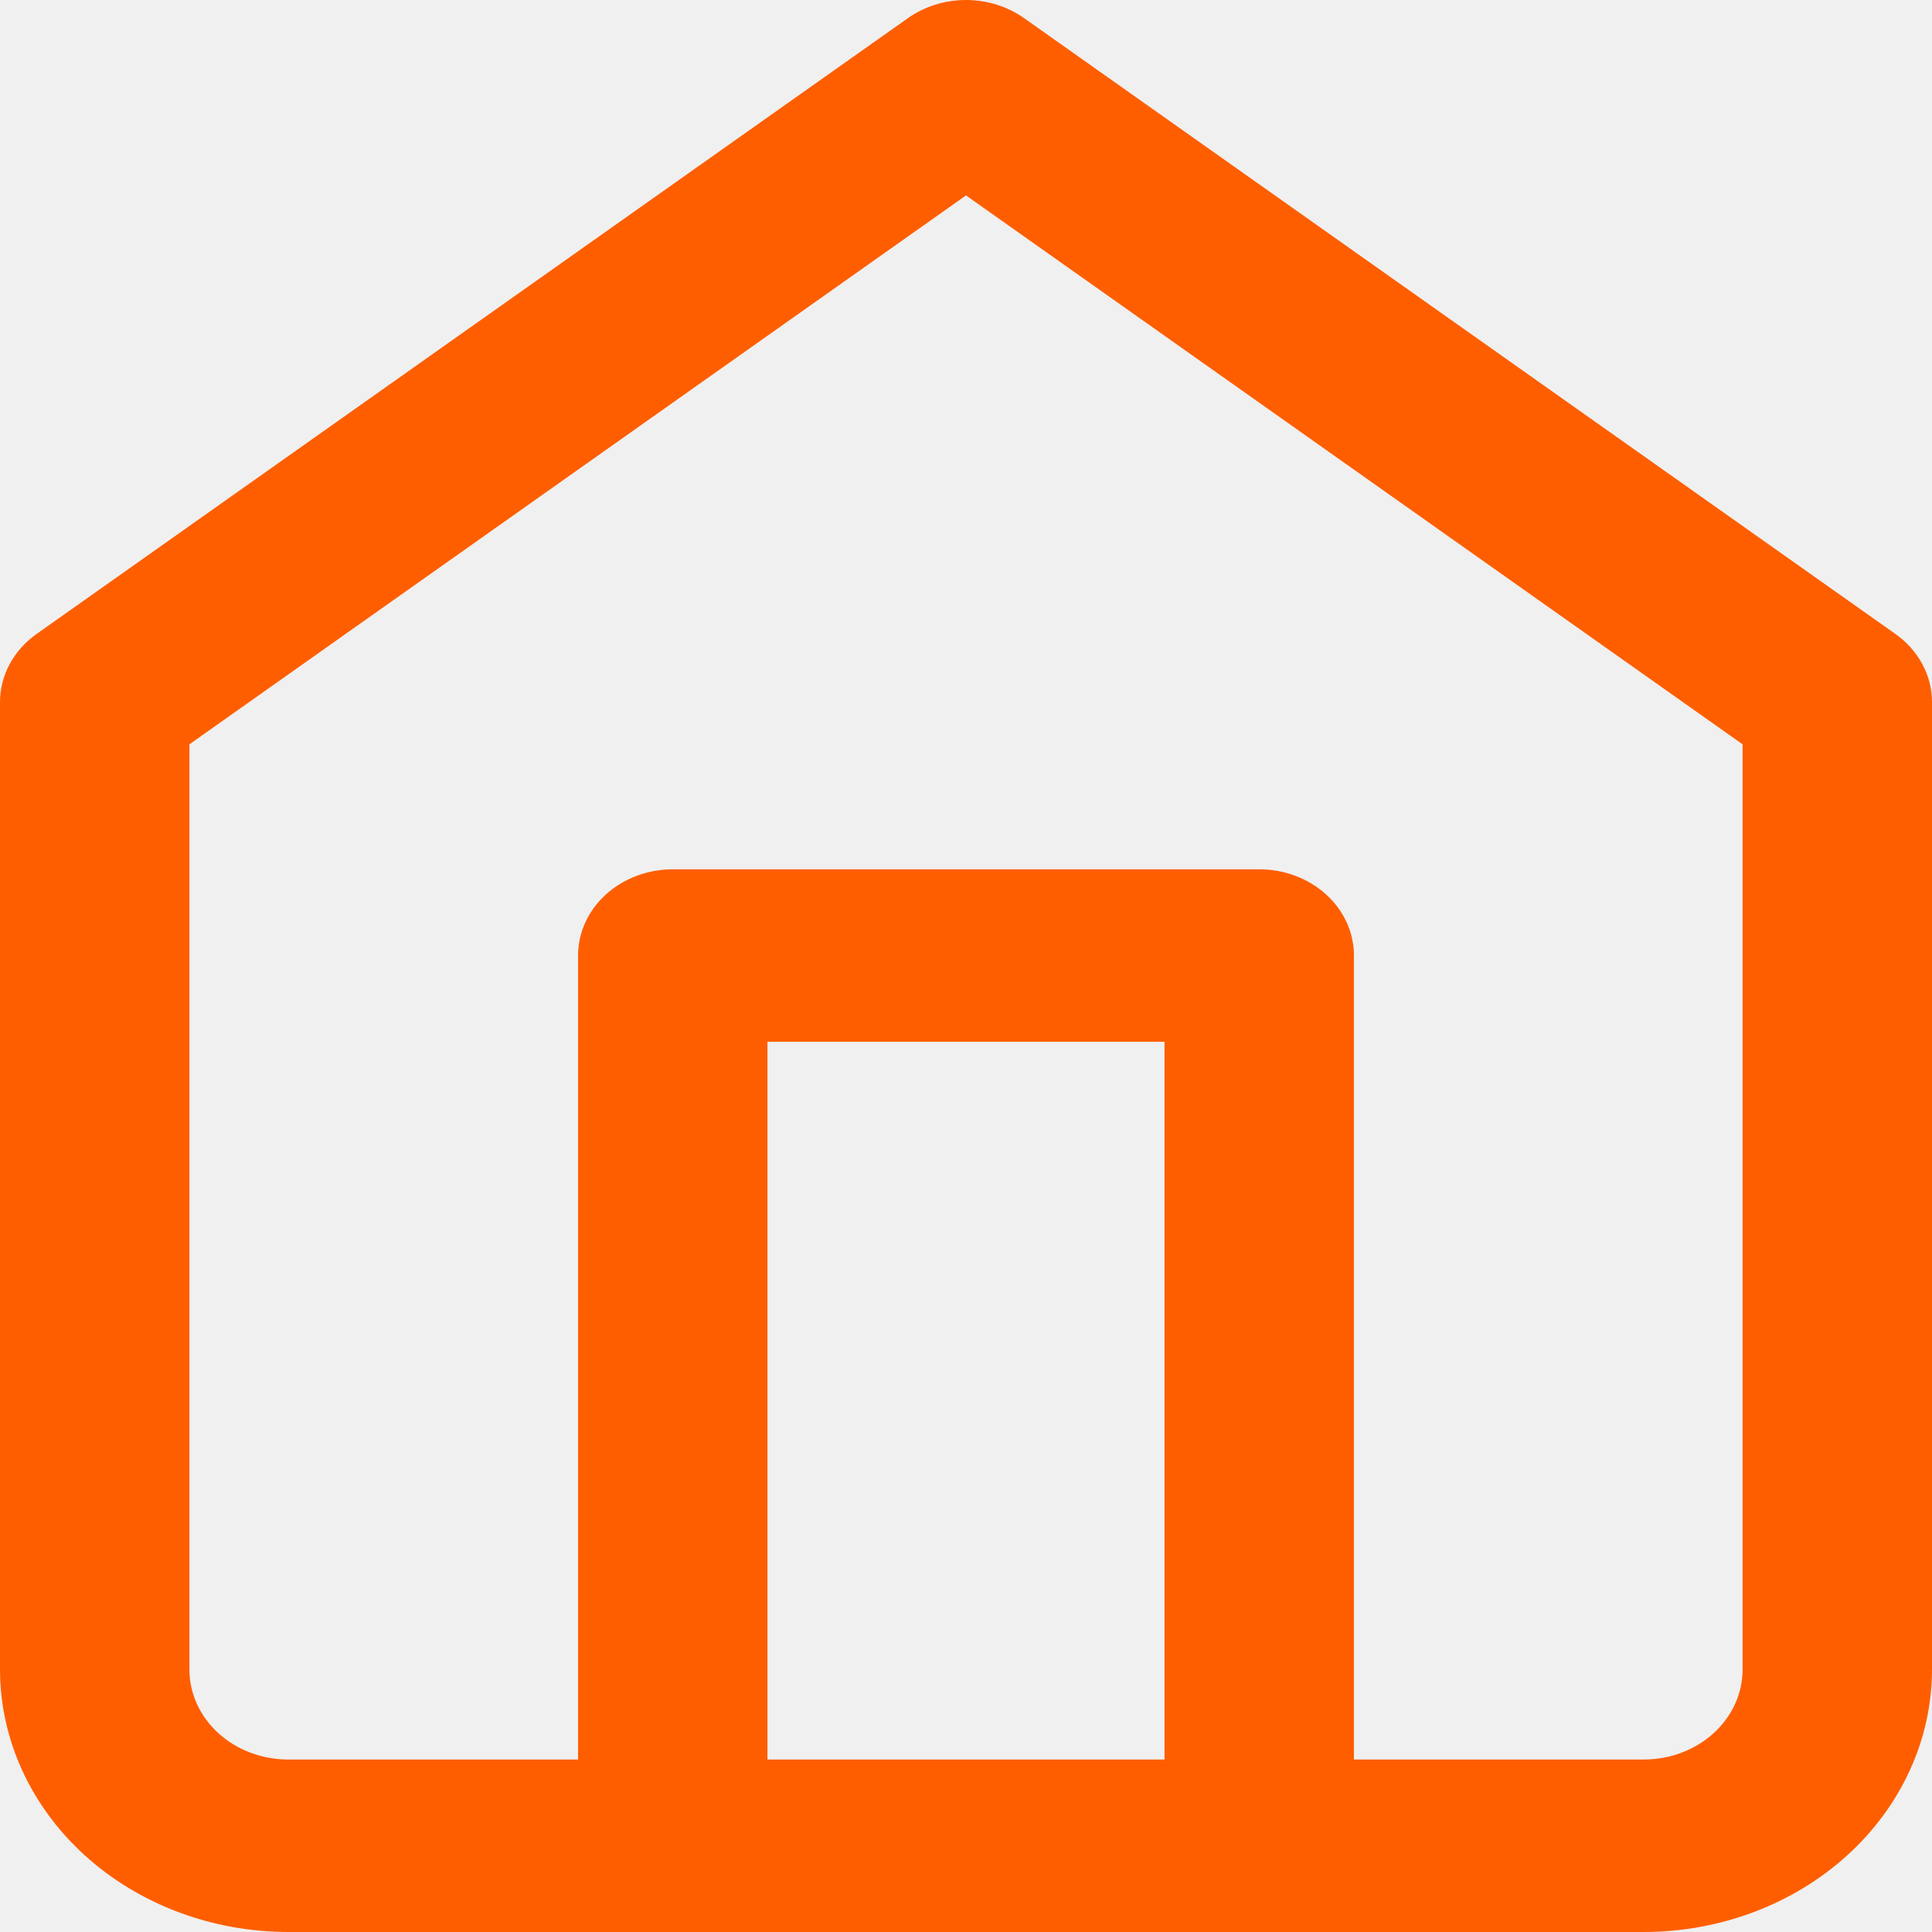
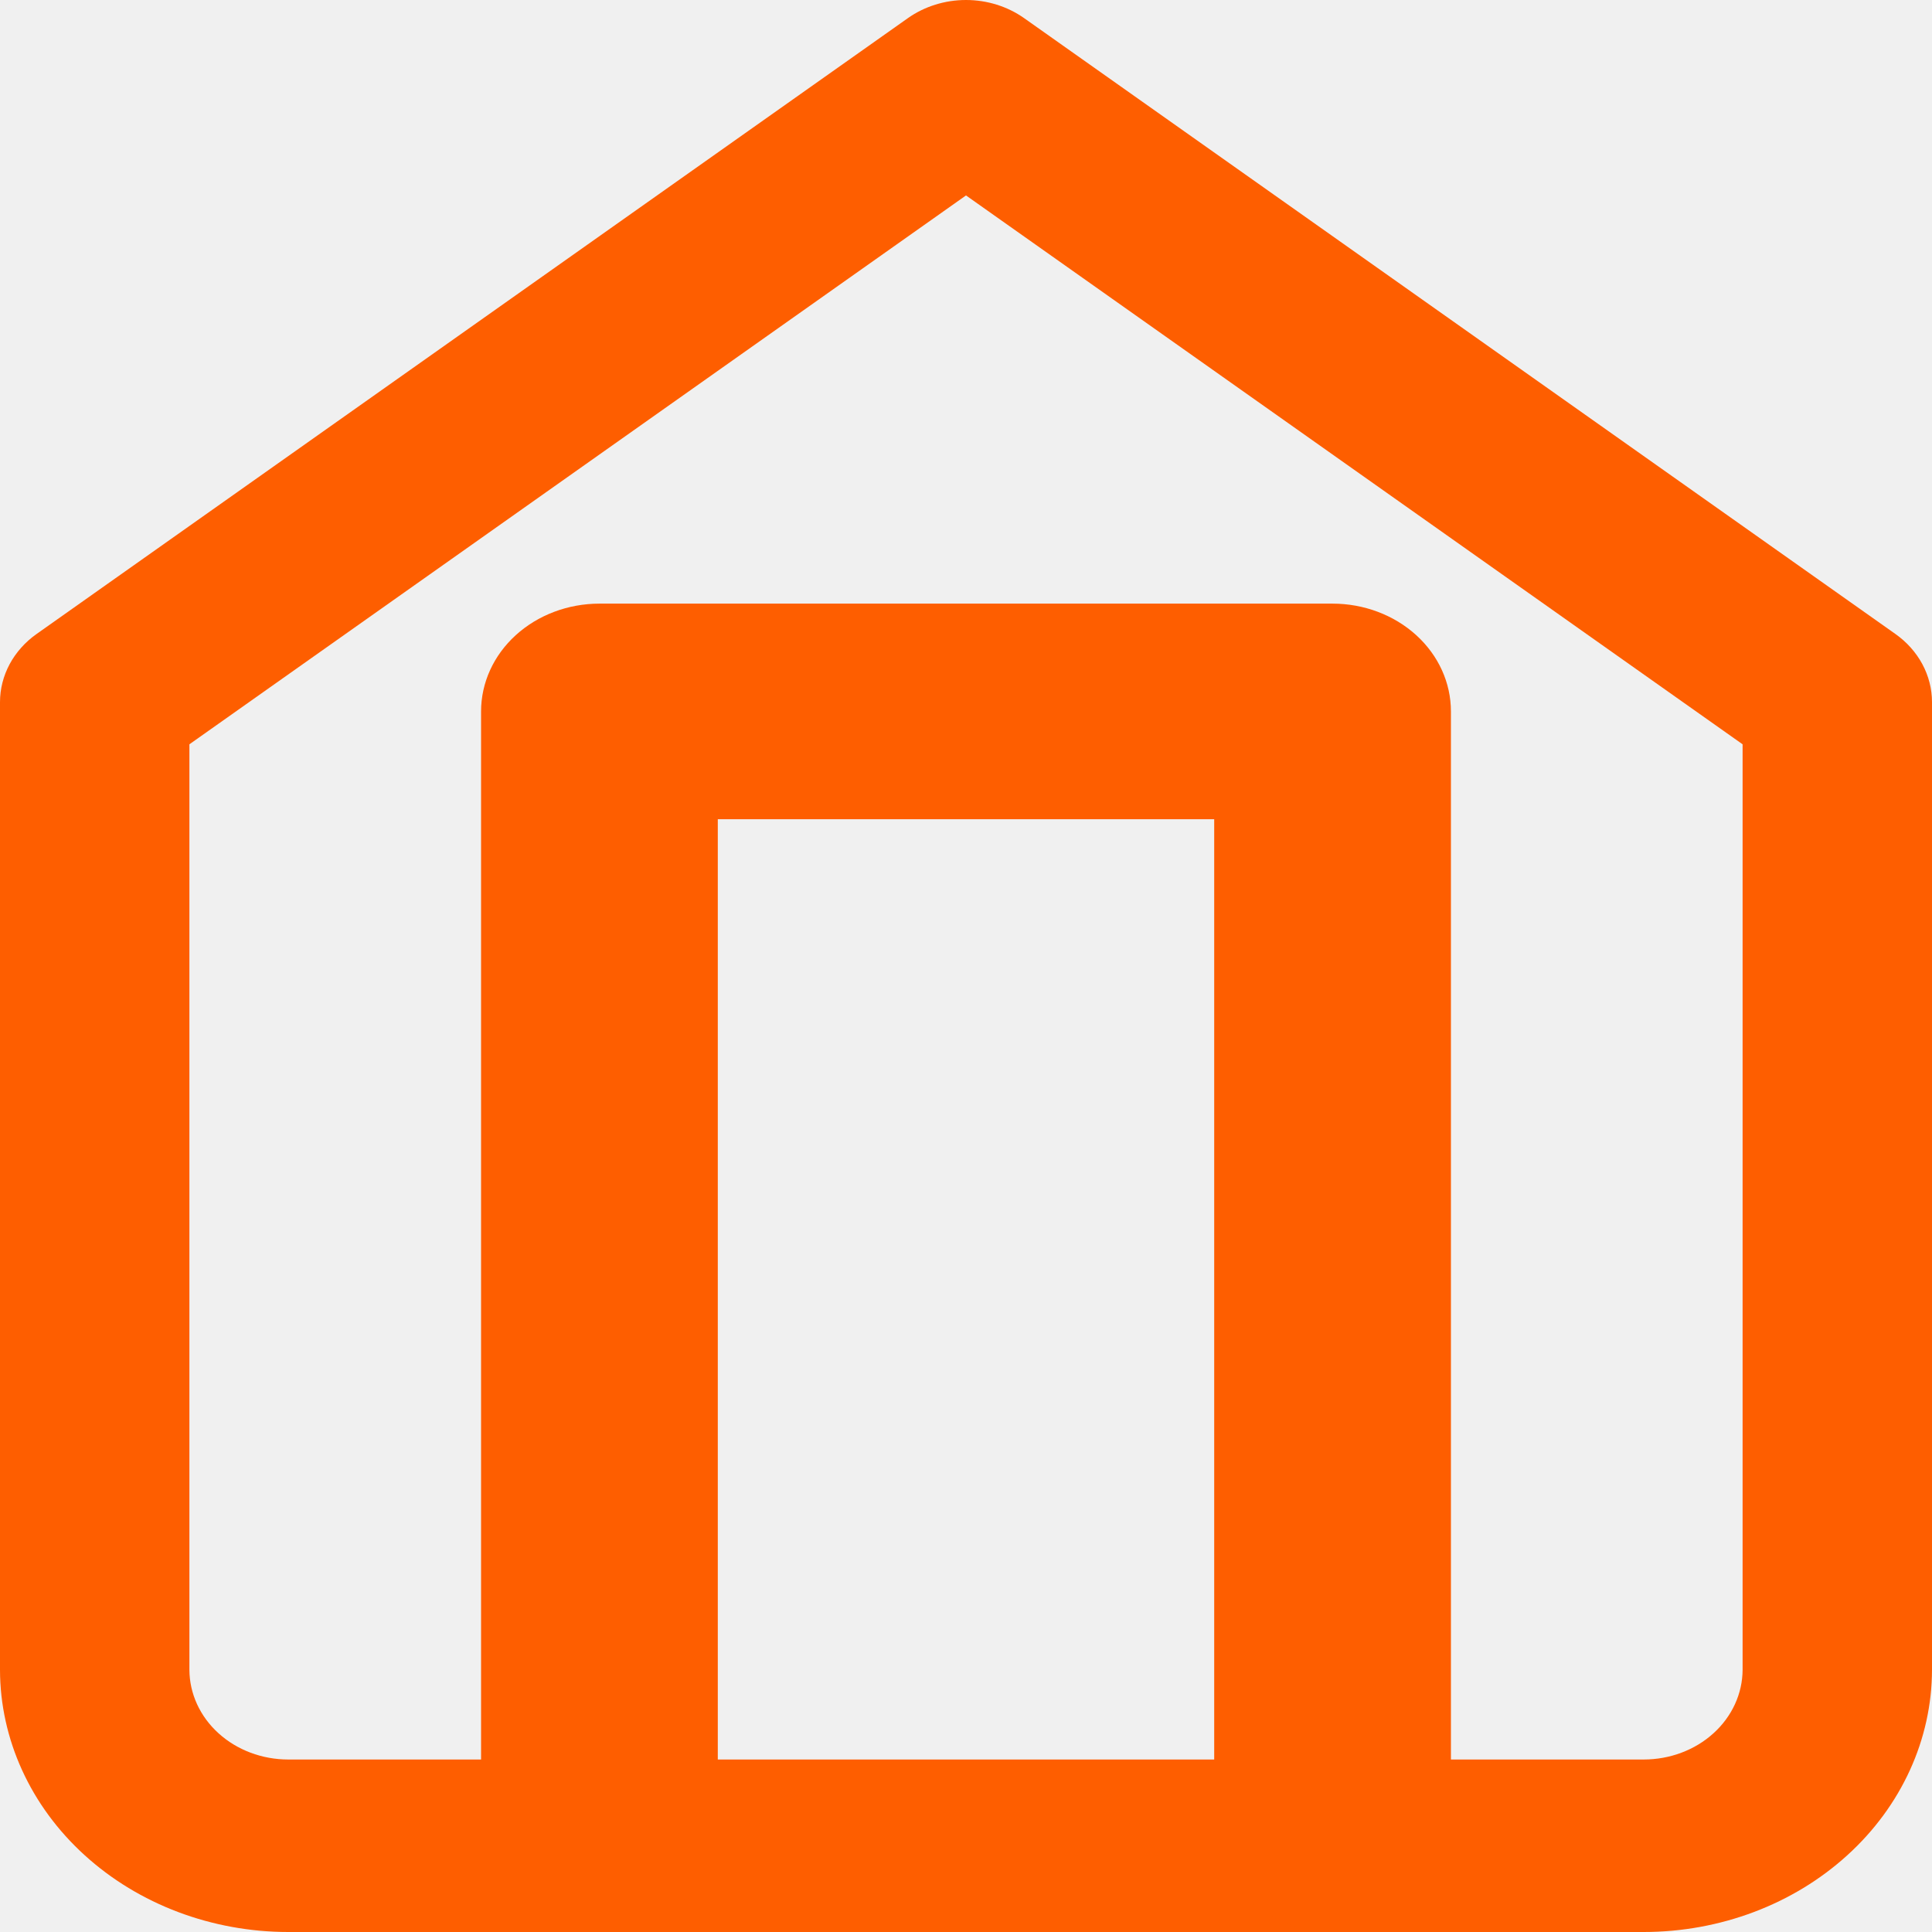
- <svg xmlns="http://www.w3.org/2000/svg" width="40" height="40" viewBox="0 0 40 40" fill="none">
-   <g clip-path="url(#clip0_86_224)">
-     <path d="M20 7.75325e-09C20.435 -3.69281e-05 20.858 0.132 21.202 0.375L39.242 13.125C39.478 13.292 39.669 13.506 39.8 13.75C39.932 13.995 40 14.264 40 14.536V34.571C39.997 36.012 39.367 37.392 38.248 38.41C37.129 39.428 35.612 39.999 34.031 40H5.969C4.388 39.999 2.871 39.428 1.752 38.41C0.633 37.392 0.003 36.012 5.12637e-09 34.571V14.536C-2.16089e-05 14.264 0.068 13.995 0.2 13.75C0.331 13.506 0.522 13.292 0.758 13.125L18.798 0.375C19.142 0.132 19.565 -3.69281e-05 20 7.75325e-09ZM36.078 15.41L20 4.046L3.922 15.41V34.571C3.923 35.065 4.14 35.537 4.524 35.886C4.908 36.234 5.428 36.429 5.969 36.429H34.031C34.572 36.429 35.092 36.234 35.476 35.886C35.86 35.537 36.077 35.065 36.078 34.571V15.41Z" fill="#FE5E00" />
-     <path d="M26.071 39.998C25.814 39.998 25.559 39.952 25.321 39.862C25.083 39.772 24.867 39.641 24.685 39.475C24.503 39.309 24.358 39.112 24.26 38.895C24.161 38.679 24.11 38.447 24.11 38.212V21.569H15.889V38.212C15.889 38.686 15.683 39.14 15.315 39.475C14.947 39.81 14.449 39.998 13.929 39.998C13.409 39.998 12.91 39.81 12.542 39.475C12.174 39.14 11.968 38.686 11.968 38.212V19.784C11.968 19.31 12.174 18.856 12.542 18.521C12.91 18.186 13.409 17.998 13.929 17.998H26.071C26.591 17.998 27.09 18.186 27.458 18.521C27.826 18.856 28.032 19.31 28.032 19.784V38.212C28.032 38.447 27.981 38.679 27.883 38.895C27.784 39.112 27.64 39.309 27.458 39.475C27.276 39.641 27.06 39.772 26.822 39.862C26.584 39.952 26.329 39.998 26.071 39.998Z" fill="#FE5E00" />
-   </g>
-   <defs>
-     <clipPath id="clip0_86_224">
-       <rect width="40" height="40" fill="white" />
-     </clipPath>
-   </defs>
+ <svg xmlns="http://www.w3.org/2000/svg" width="32" height="32" viewBox="0 0 32 32" fill="none">
+   <path d="M16 6.2026e-09C16.348 -2.95425e-05 16.687 0.106 16.962 0.3L31.393 10.5C31.582 10.633 31.735 10.805 31.84 11C31.945 11.196 32 11.411 32 11.629V27.657C31.998 28.809 31.494 29.914 30.598 30.728C29.703 31.542 28.49 32 27.224 32H4.776C3.51 32 2.297 31.542 1.402 30.728C0.506 29.914 0.002 28.809 4.10109e-09 27.657V11.629C-1.72871e-05 11.411 0.055 11.196 0.16 11C0.265 10.805 0.418 10.633 0.607 10.5L15.038 0.3C15.313 0.106 15.652 -2.95425e-05 16 6.2026e-09ZM28.863 12.328L16 3.237L3.137 12.328V27.657C3.139 28.052 3.312 28.43 3.619 28.708C3.926 28.987 4.342 29.143 4.776 29.143H27.224C27.658 29.143 28.074 28.987 28.381 28.708C28.688 28.43 28.861 28.052 28.863 27.657V12.328Z" fill="#FE5E00" />
+   <path d="M22.071 31.998C21.814 31.998 21.559 31.952 21.321 31.862C21.083 31.772 20.867 31.641 20.685 31.475C20.503 31.309 20.358 31.112 20.26 30.895C20.161 30.679 20.111 30.447 20.111 30.212V13.569H11.889V30.212C11.889 30.686 11.683 31.14 11.315 31.475C10.947 31.81 10.449 31.998 9.929 31.998C9.409 31.998 8.91 31.81 8.542 31.475C8.174 31.14 7.968 30.686 7.968 30.212V11.784C7.968 11.31 8.174 10.856 8.542 10.521C8.91 10.186 9.409 9.998 9.929 9.998H22.071C22.591 9.998 23.09 10.186 23.458 10.521C23.826 10.856 24.032 11.31 24.032 11.784V30.212C24.032 30.447 23.982 30.679 23.883 30.895C23.784 31.112 23.64 31.309 23.458 31.475C23.276 31.641 23.06 31.772 22.822 31.862C22.584 31.952 22.329 31.998 22.071 31.998Z" fill="#FE5E00" />
</svg>
